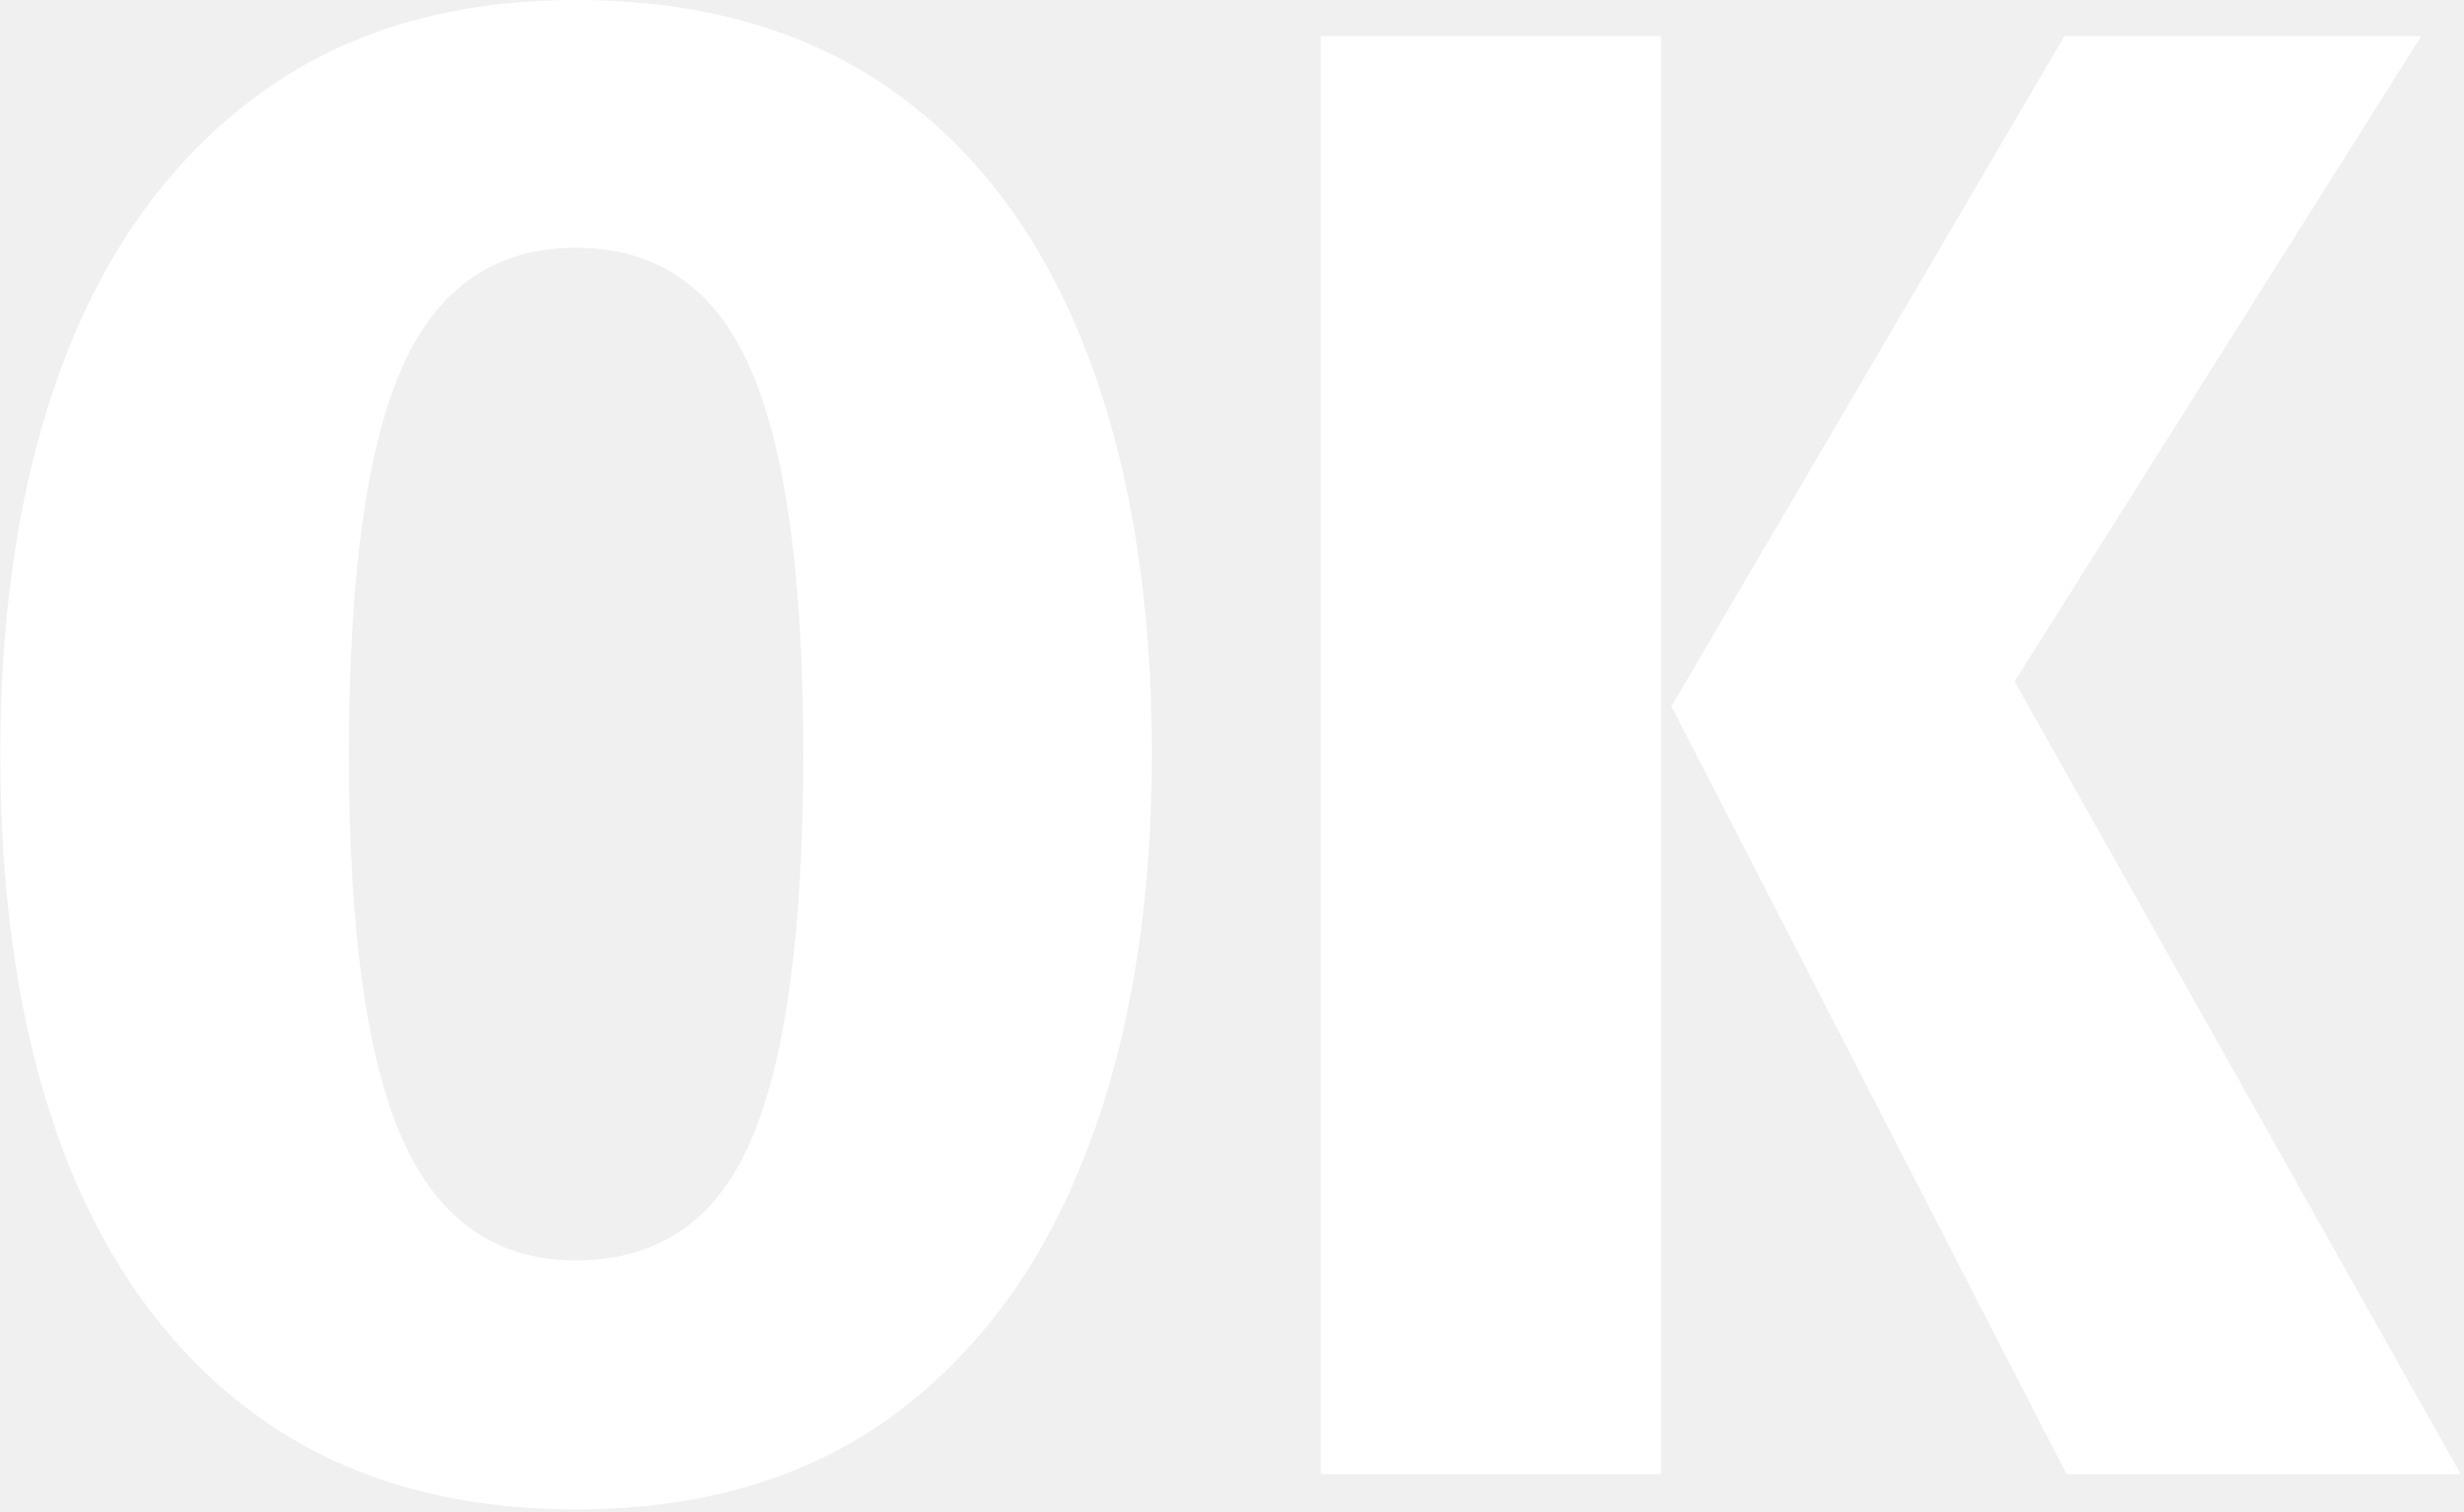
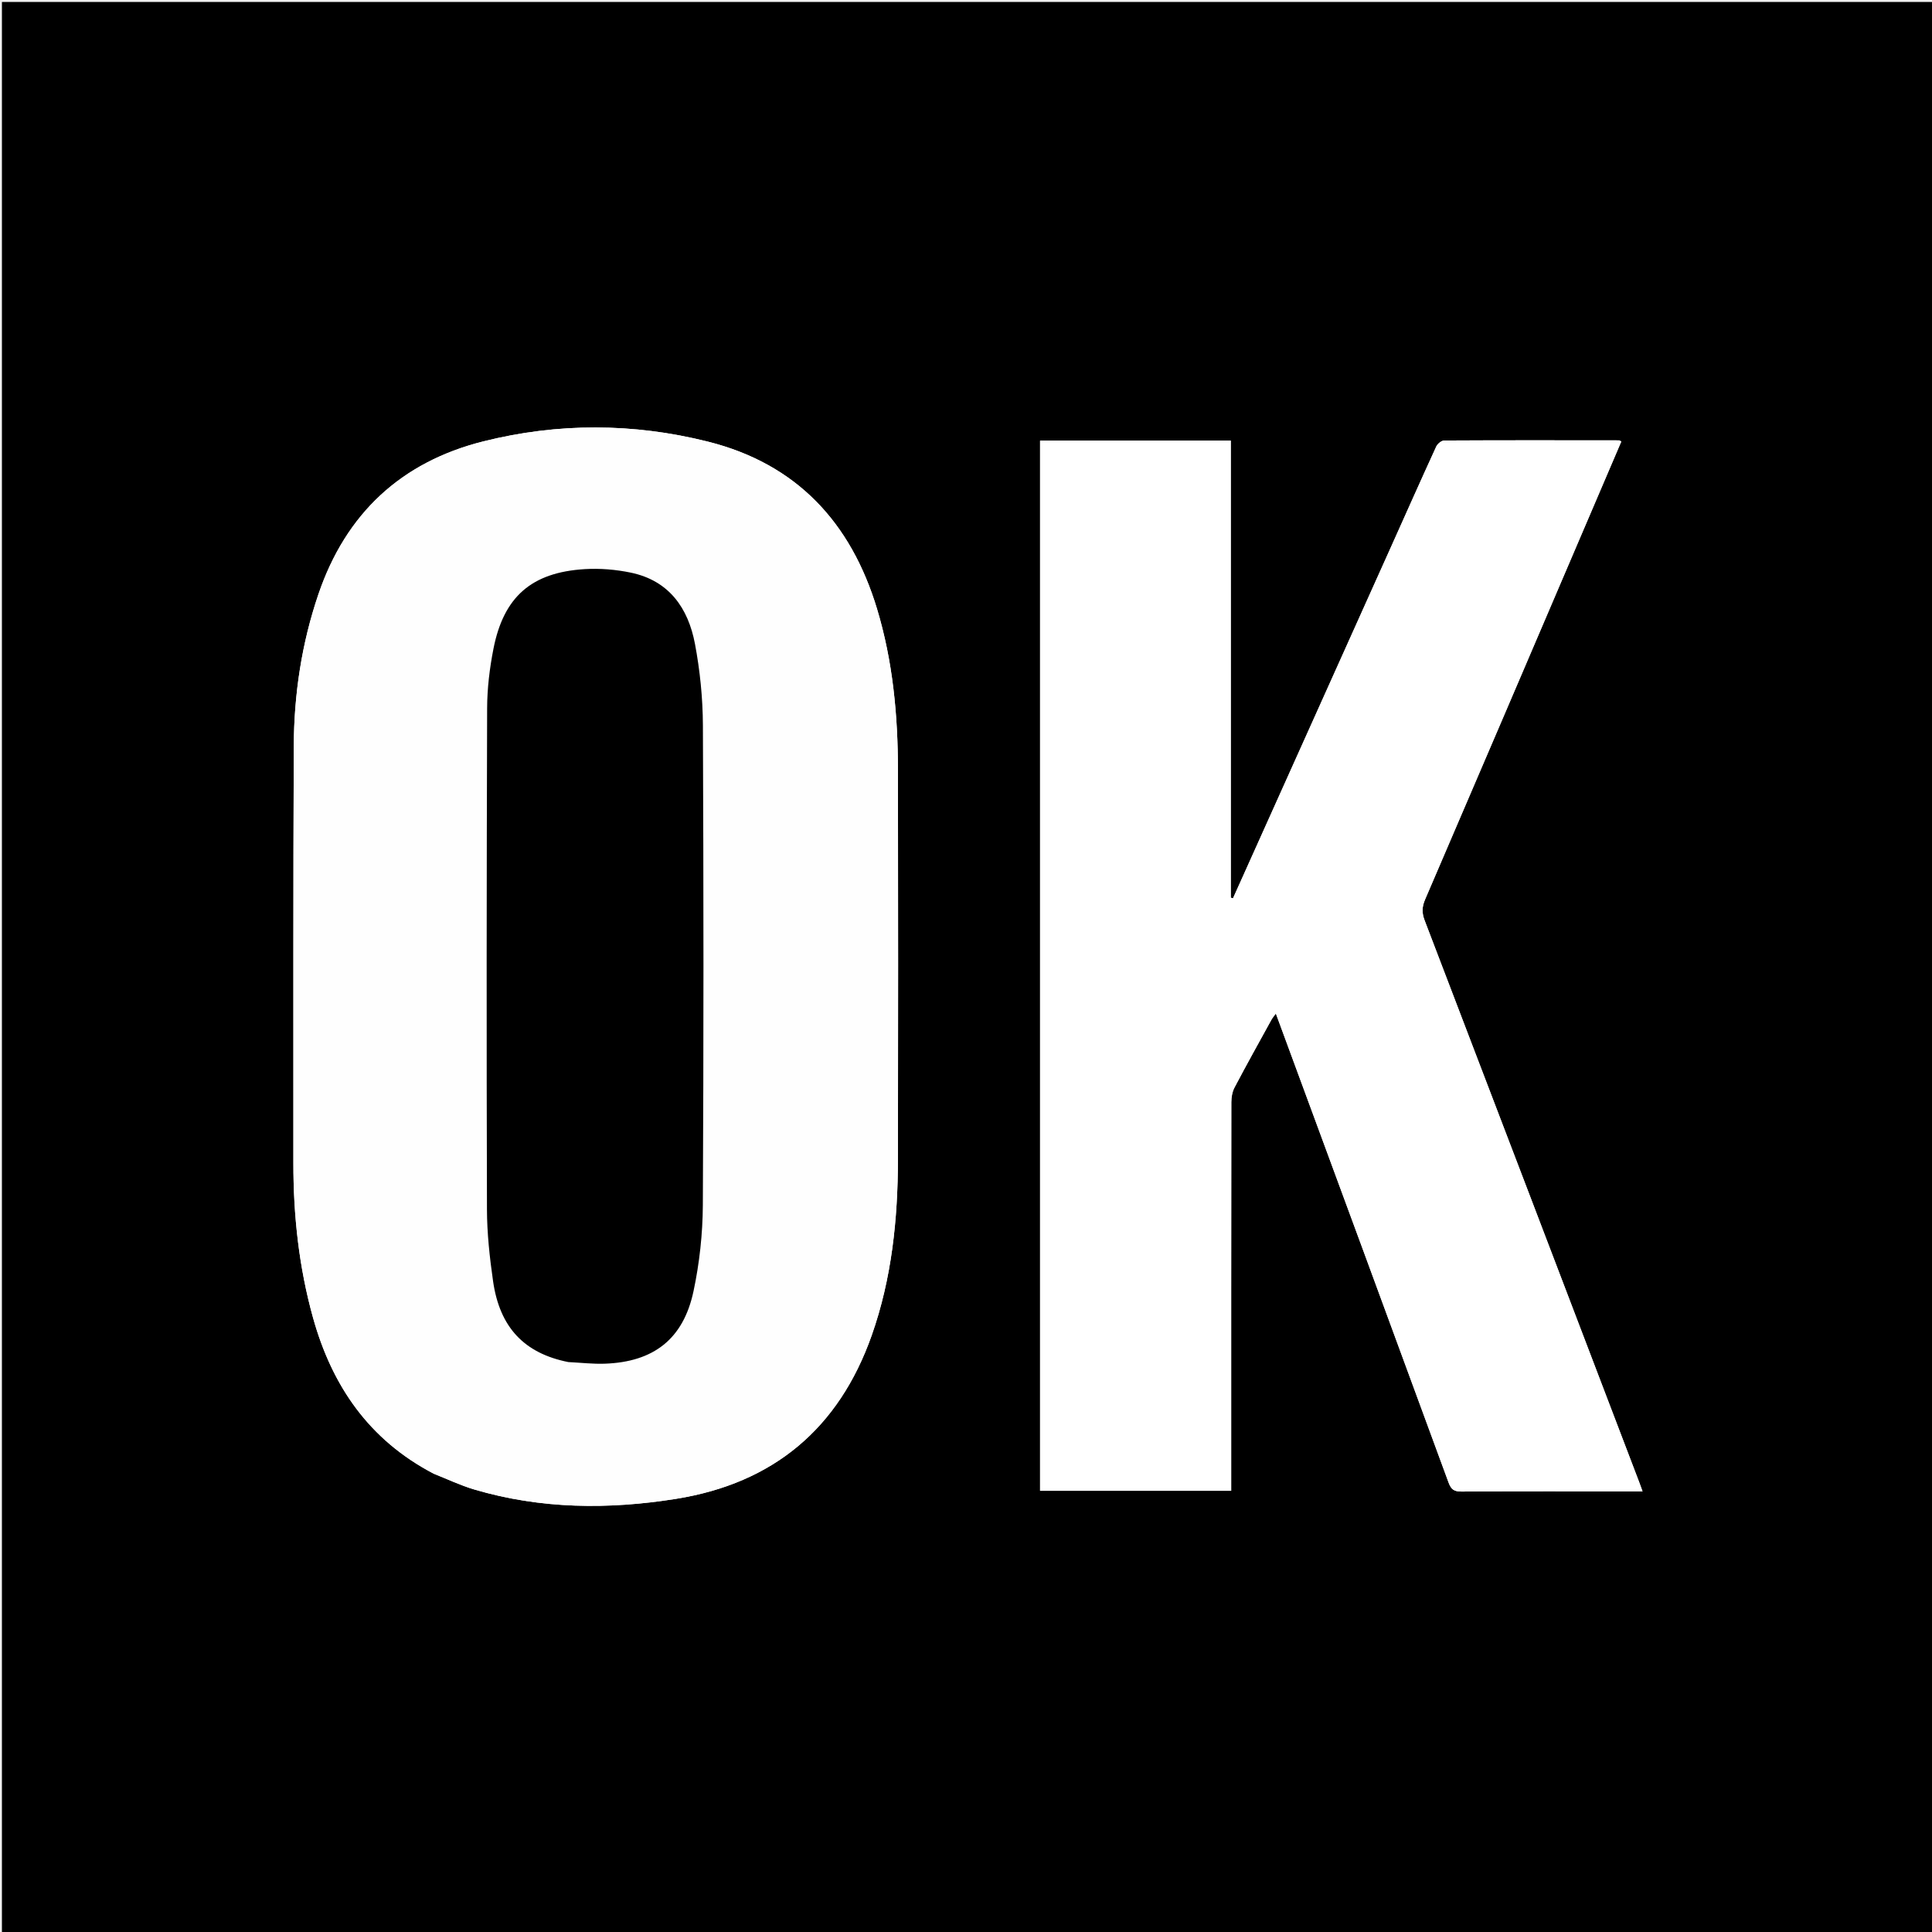
- <svg xmlns="http://www.w3.org/2000/svg" version="1.1" width="2000" height="1227" viewBox="0 0 2000 1227">
-   <g transform="matrix(1,0,0,1,-1.212072,-0.9732364)">
-     <svg viewBox="0 0 396 243" data-background-color="#ffffff" preserveAspectRatio="xMidYMid meet" height="1227" width="2000">
-       <g id="tight-bounds" transform="matrix(1,0,0,1,0.2399903,0.1927436)">
-         <svg viewBox="0 0 395.52 242.615" height="242.615" width="395.52">
-           <g>
-             <svg viewBox="0 0 395.52 242.615" height="242.615" width="395.52">
-               <g>
-                 <svg viewBox="0 0 395.52 242.615" height="242.615" width="395.52">
-                   <g id="textblocktransform">
-                     <svg viewBox="0 0 395.52 242.615" height="242.615" width="395.52" id="textblock">
-                       <g>
-                         <svg viewBox="0 0 395.52 242.615" height="242.615" width="395.52">
-                           <g transform="matrix(1,0,0,1,0,0)">
-                             <svg width="395.52" viewBox="1.13 -35.52 59.29 36.37" height="242.615" data-palette-color="#000000">
-                               <g class="wordmark-text-0" data-fill-palette-color="primary" id="text-0">
-                                 <path d="M28.88-17.35L28.88-17.35Q28.88-11.85 27.3-7.76 25.73-3.68 22.64-1.41 19.55 0.85 15 0.85L15 0.85Q10.48 0.85 7.38-1.36 4.28-3.58 2.7-7.65 1.13-11.73 1.13-17.35L1.13-17.35Q1.13-22.85 2.7-26.93 4.28-31 7.38-33.26 10.48-35.52 15-35.52L15-35.52Q19.55-35.52 22.64-33.33 25.73-31.13 27.3-27.05 28.88-22.98 28.88-17.35ZM20.48-17.35L20.48-17.35Q20.48-23.75 19.2-26.65 17.93-29.55 15-29.55L15-29.55Q12.08-29.55 10.8-26.64 9.53-23.73 9.53-17.35L9.53-17.35Q9.53-10.95 10.83-8.05 12.13-5.15 15-5.15L15-5.15Q18-5.15 19.24-8.09 20.48-11.03 20.48-17.35ZM41.15-34.65L41.15 0 32.95 0 32.95-34.65 41.15-34.65ZM50.92 0L41.4-18.5 50.87-34.65 59.47-34.65 49.67-19.1 60.42 0 50.92 0Z" fill="#ffffff" data-fill-palette-color="primary" />
-                               </g>
-                             </svg>
-                           </g>
-                         </svg>
-                       </g>
-                     </svg>
-                   </g>
-                 </svg>
-               </g>
-             </svg>
-           </g>
-           <defs />
-         </svg>
-         <rect width="395.52" height="242.615" fill="none" stroke="none" visibility="hidden" />
-       </g>
-     </svg>
-   </g>
+ <svg xmlns="http://www.w3.org/2000/svg" version="1.1" id="Layer_1" x="0px" y="0px" width="100%" viewBox="0 0 1000 1000" enable-background="new 0 0 1000 1000" xml:space="preserve">
+   <path fill="#000000" opacity="1" stroke="none" d=" M637,1001   C424.667,1001 212.833,1001 1,1001   C1,667.667 1,334.333 1,1   C334.333,1 667.667,1 1001,1   C1001,334.333 1001,667.667 1001,1001   C879.833,1001 758.667,1001 637,1001  M224.672,762.889   C231.621,765.616 238.412,768.877 245.545,770.98   C279.918,781.117 314.93,781.406 349.954,775.796   C400.233,767.742 434.152,739.43 451.167,691.266   C461.613,661.694 464.723,630.973 464.778,599.867   C464.896,532.71 464.881,465.553 464.782,398.396   C464.74,370.16 462.144,342.211 453.914,315.023   C440.397,270.368 412.287,240.089 366.413,228.582   C327.828,218.902 288.743,218.769 250.164,228.455   C207.638,239.131 179.041,265.794 164.826,307.516   C156.154,332.968 152.187,359.268 152.064,386.021   C151.736,458.009 151.891,529.999 151.853,601.988   C151.839,629.083 154.706,655.796 162.001,681.982   C171.82,717.231 190.919,745.248 224.672,762.889  M719.55,284.041   C692.432,344.349 665.315,404.657 638.197,464.964   C637.817,464.859 637.437,464.753 637.057,464.647   C637.057,385.802 637.057,306.956 637.057,228.088   C603.864,228.088 571.11,228.088 538.342,228.088   C538.342,409.468 538.342,590.633 538.342,771.634   C571.478,771.634 604.24,771.634 637.259,771.634   C637.259,769.528 637.259,767.711 637.259,765.894   C637.259,700.739 637.241,635.584 637.329,570.429   C637.332,567.891 637.831,565.076 638.997,562.863   C645.194,551.103 651.668,539.49 658.077,527.843   C658.649,526.803 659.449,525.889 660.376,524.589   C690.368,605.927 720.155,686.616 749.78,767.365   C751.102,770.968 752.668,772.042 756.441,772.02   C785.768,771.846 815.097,771.924 844.425,771.924   C846.185,771.924 847.946,771.924 850.178,771.924   C849.485,770.016 849.005,768.63 848.482,767.259   C811.479,670.3 774.493,573.335 737.392,476.414   C735.913,472.552 735.965,469.424 737.619,465.582   C765.318,401.217 792.85,336.781 820.421,272.361   C826.676,257.744 832.932,243.129 839.181,228.53   C838.541,228.197 838.273,227.935 838.005,227.935   C807.845,227.902 777.685,227.846 747.526,228.011   C746.114,228.018 744.055,229.705 743.407,231.118   C735.445,248.476 727.691,265.928 719.55,284.041  z" />
+   <path fill="#FEFEFE" opacity="1" stroke="none" d=" M224.347,762.708   C190.919,745.248 171.82,717.231 162.001,681.982   C154.706,655.796 151.839,629.083 151.853,601.988   C151.891,529.999 151.736,458.009 152.064,386.021   C152.187,359.268 156.154,332.968 164.826,307.516   C179.041,265.794 207.638,239.131 250.164,228.455   C288.743,218.769 327.828,218.902 366.413,228.582   C412.287,240.089 440.397,270.368 453.914,315.023   C462.144,342.211 464.74,370.16 464.782,398.396   C464.881,465.553 464.896,532.71 464.778,599.867   C464.723,630.973 461.613,661.694 451.167,691.266   C434.152,739.43 400.233,767.742 349.954,775.796   C314.93,781.406 279.918,781.117 245.545,770.98   C238.412,768.877 231.621,765.616 224.347,762.708  M294.582,705.039   C300.728,705.332 306.888,706.053 313.017,705.841   C338.301,704.966 353.687,693.101 358.958,668.323   C362.05,653.785 363.703,638.673 363.783,623.807   C364.23,540.999 364.185,458.187 363.816,375.379   C363.753,361.316 362.312,347.072 359.704,333.252   C356.209,314.733 346.279,300.509 326.494,296.399   C318.755,294.791 310.578,294.103 302.696,294.58   C275.187,296.246 260.73,308.827 255.422,335.772   C253.437,345.849 252.177,356.246 252.144,366.502   C251.861,452.977 251.812,539.452 252.052,625.927   C252.086,638.357 253.449,650.866 255.223,663.19   C258.662,687.095 271.379,700.473 294.582,705.039  z" />
+   <path fill="#FFFFFF" opacity="1" stroke="none" d=" M719.716,283.699   C727.691,265.928 735.445,248.476 743.407,231.118   C744.055,229.705 746.114,228.018 747.526,228.011   C777.685,227.846 807.845,227.902 838.005,227.935   C838.273,227.935 838.541,228.197 839.181,228.53   C832.932,243.129 826.676,257.744 820.421,272.361   C792.85,336.781 765.318,401.217 737.619,465.582   C735.965,469.424 735.913,472.552 737.392,476.414   C774.493,573.335 811.479,670.3 848.482,767.259   C849.005,768.63 849.485,770.016 850.178,771.924   C847.946,771.924 846.185,771.924 844.425,771.924   C815.097,771.924 785.768,771.846 756.441,772.02   C752.668,772.042 751.102,770.968 749.78,767.365   C720.155,686.616 690.368,605.927 660.376,524.589   C659.449,525.889 658.649,526.803 658.077,527.843   C651.668,539.49 645.194,551.103 638.997,562.863   C637.831,565.076 637.332,567.891 637.329,570.429   C637.241,635.584 637.259,700.739 637.259,765.894   C637.259,767.711 637.259,769.528 637.259,771.634   C604.24,771.634 571.478,771.634 538.342,771.634   C538.342,590.633 538.342,409.468 538.342,228.088   C571.11,228.088 603.864,228.088 637.057,228.088   C637.057,306.956 637.057,385.802 637.057,464.647   C637.437,464.753 637.817,464.859 638.197,464.964   C665.315,404.657 692.432,344.349 719.716,283.699  z" />
+   <path fill="#000000" opacity="1" stroke="none" d=" M294.148,704.998   C271.379,700.473 258.662,687.095 255.223,663.19   C253.449,650.866 252.086,638.357 252.052,625.927   C251.812,539.452 251.861,452.977 252.144,366.502   C252.177,356.246 253.437,345.849 255.422,335.772   C260.73,308.827 275.187,296.246 302.696,294.58   C310.578,294.103 318.755,294.791 326.494,296.399   C346.279,300.509 356.209,314.733 359.704,333.252   C362.312,347.072 363.753,361.316 363.816,375.379   C364.185,458.187 364.23,540.999 363.783,623.807   C363.703,638.673 362.05,653.785 358.958,668.323   C353.687,693.101 338.301,704.966 313.017,705.841   C306.888,706.053 300.728,705.332 294.148,704.998  z" />
</svg>
